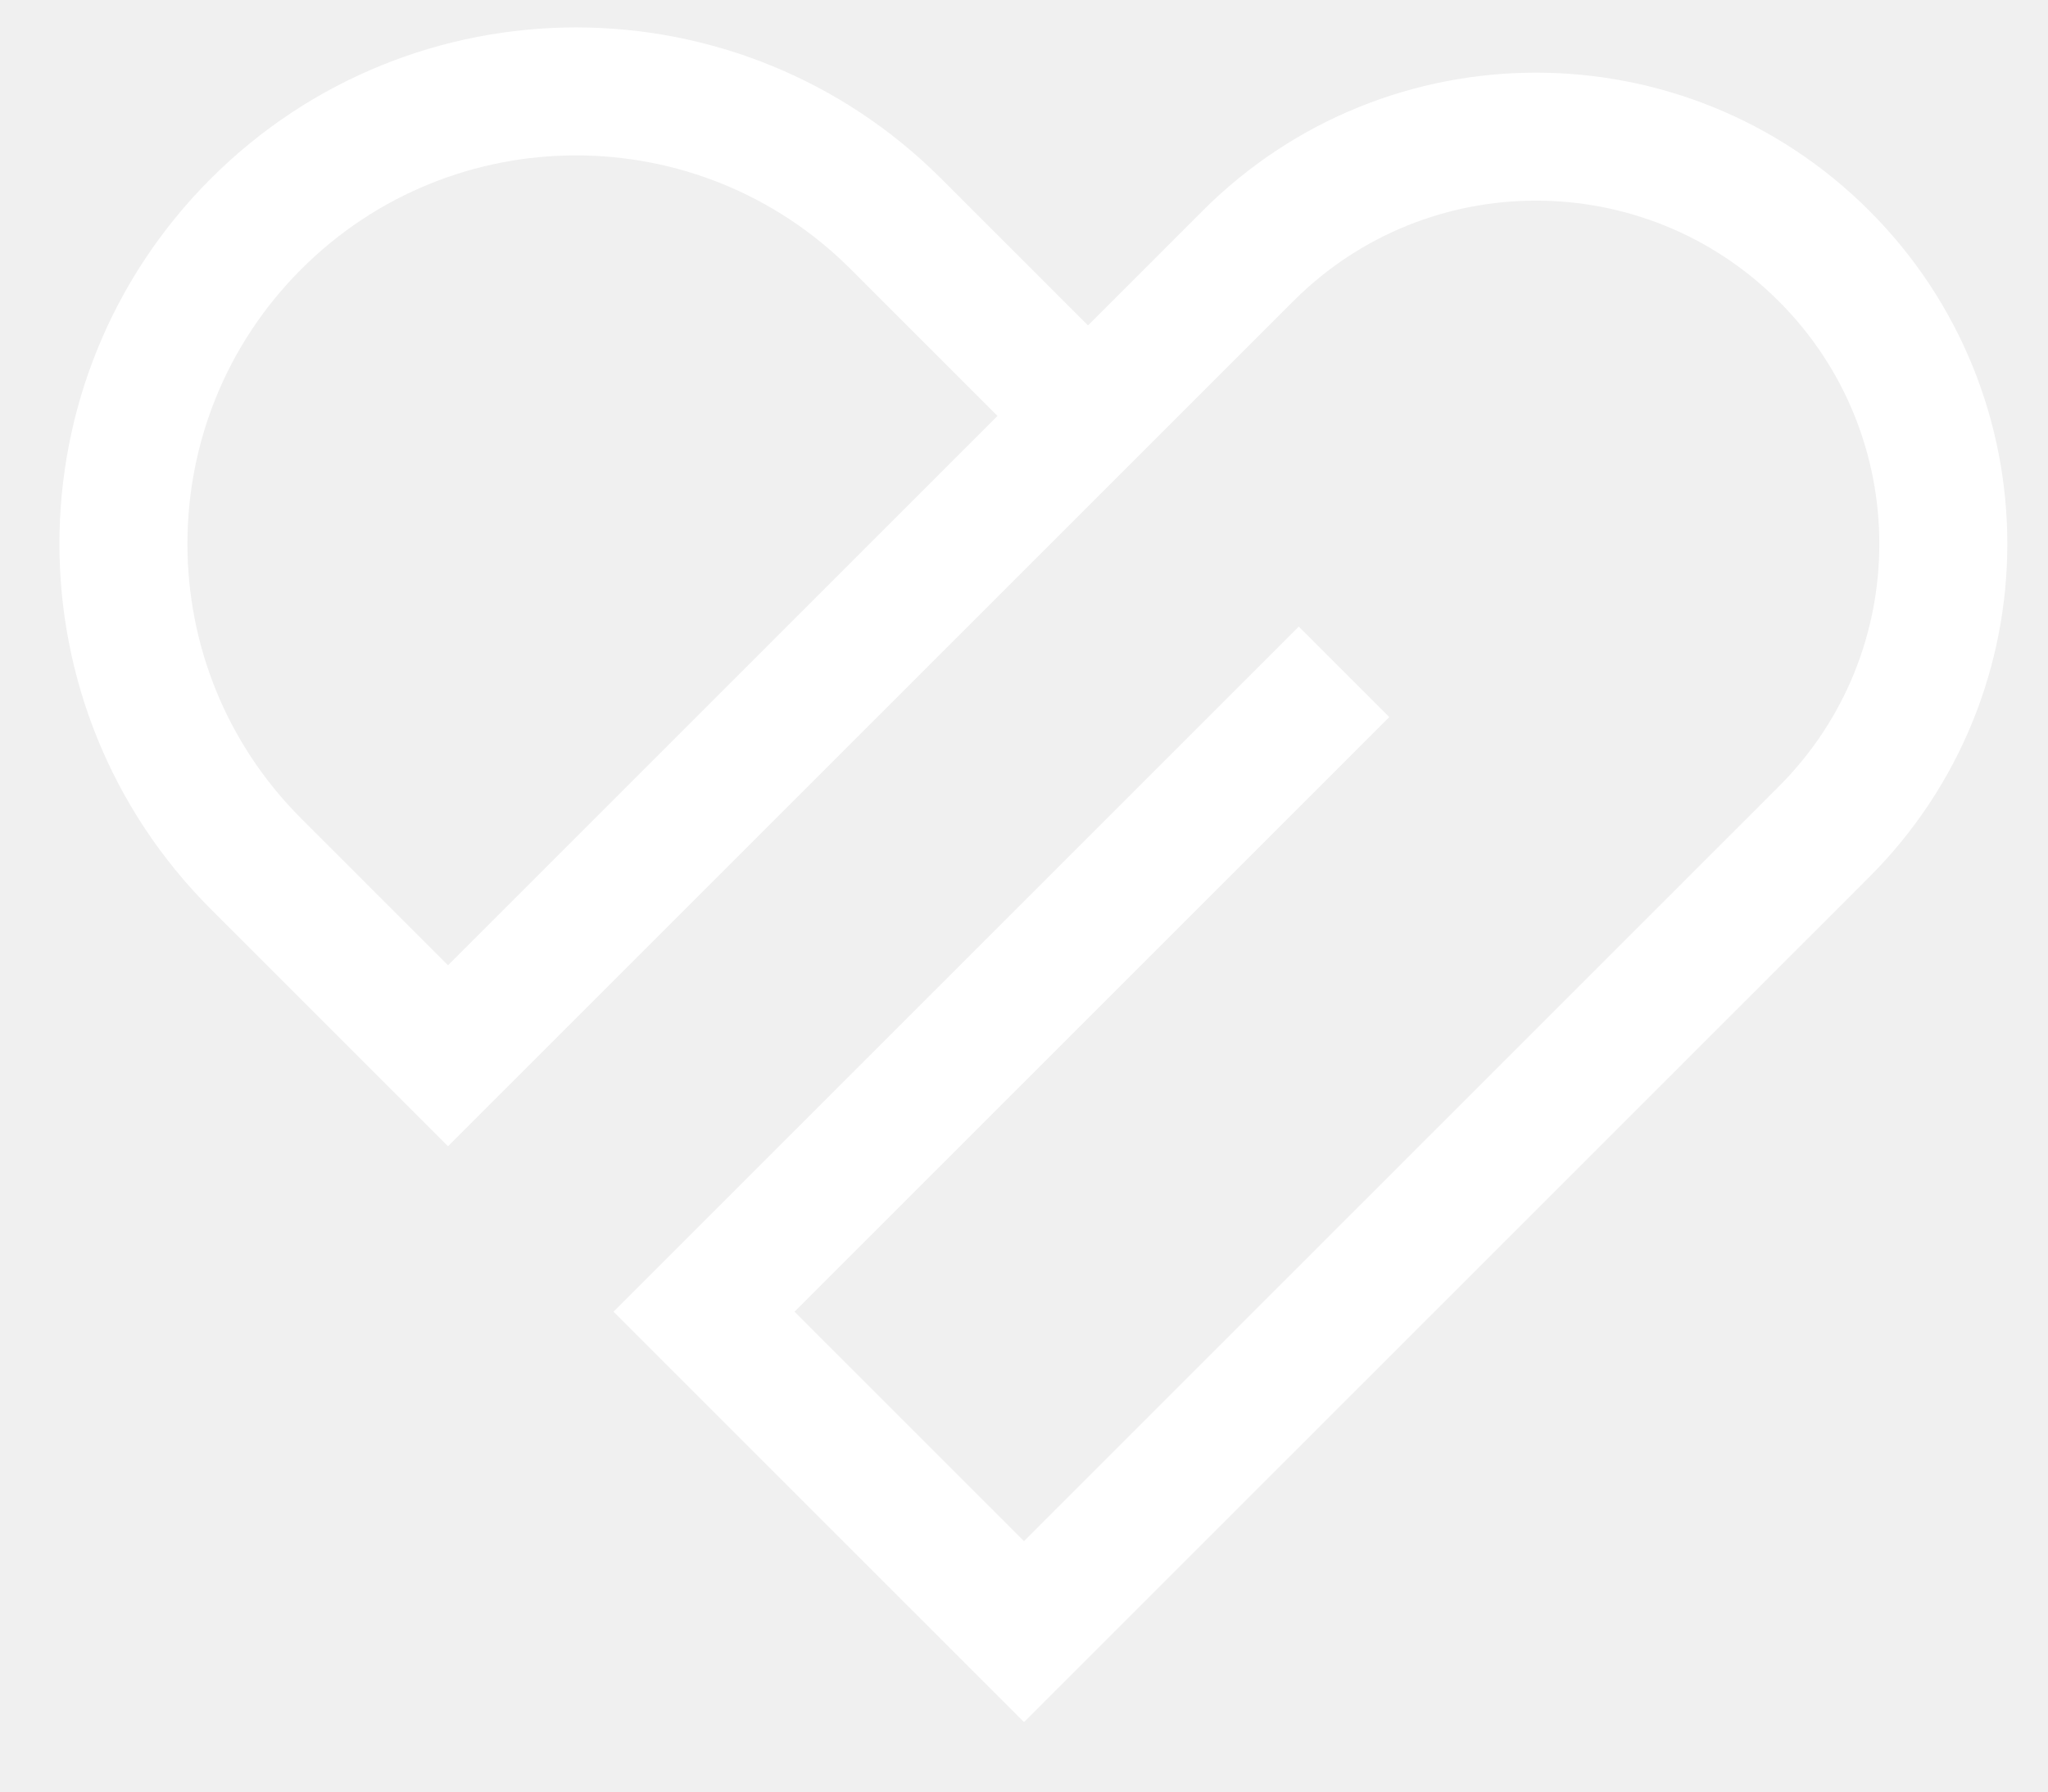
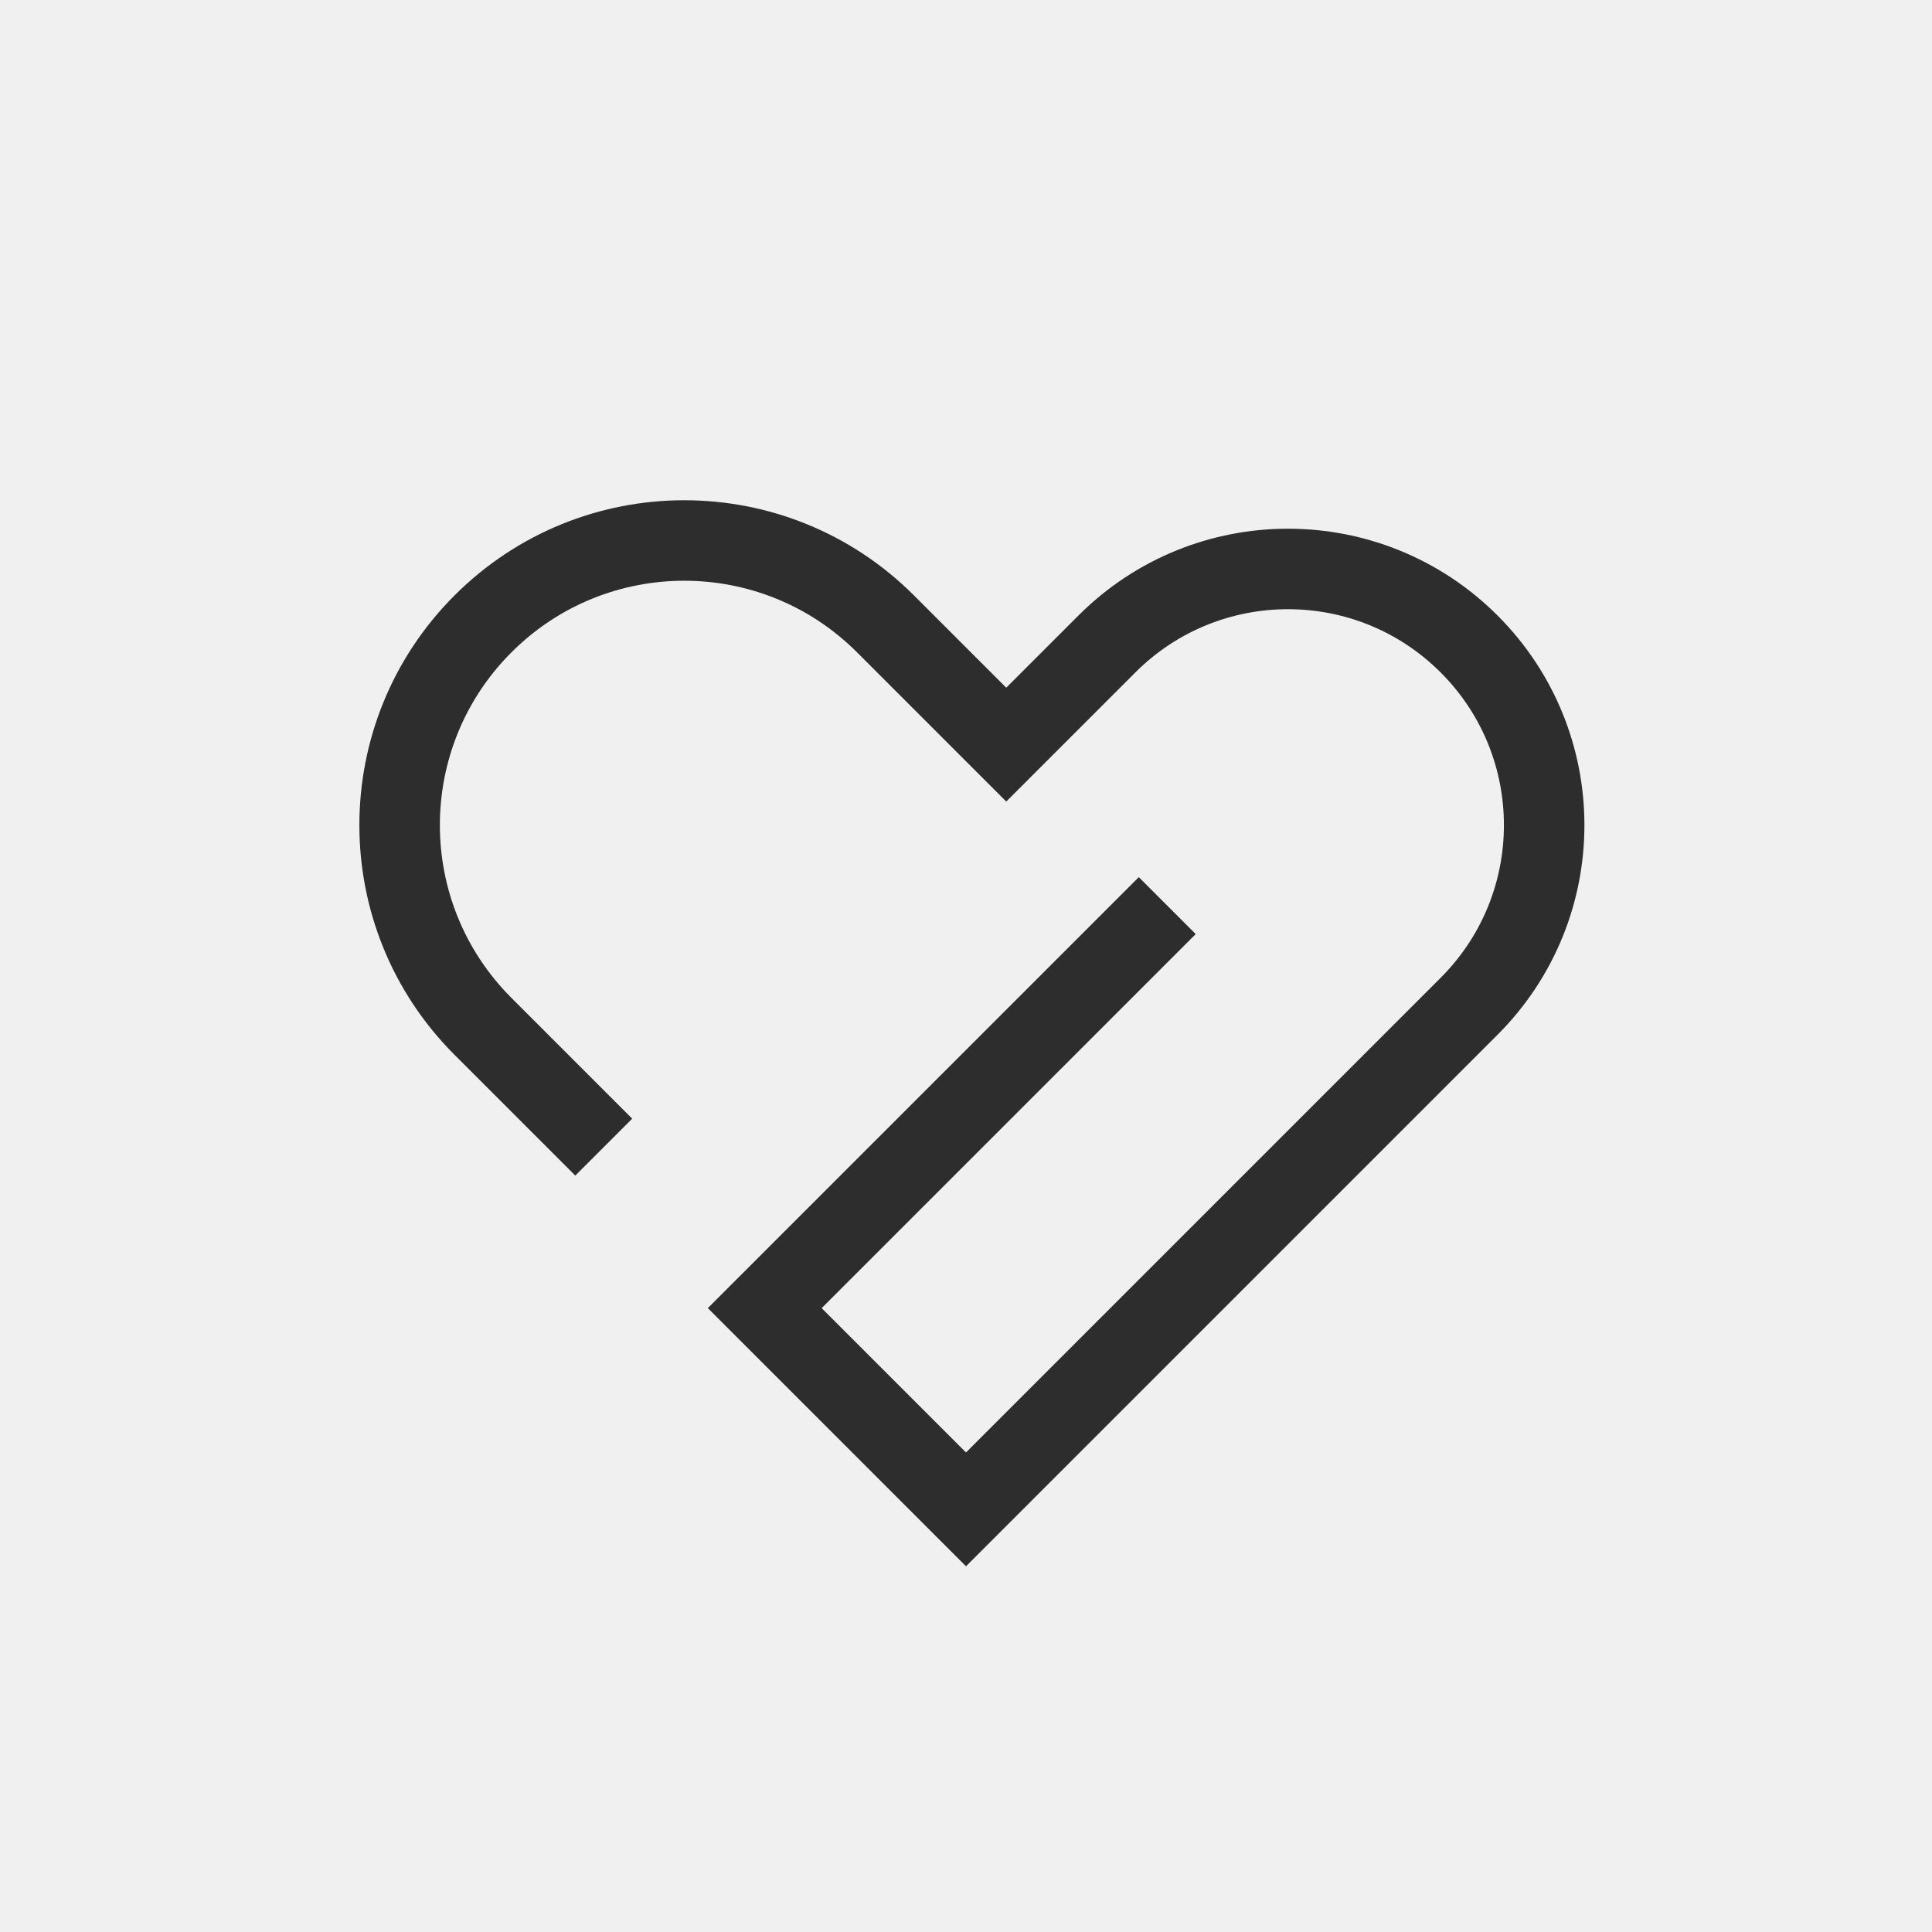
- <svg xmlns="http://www.w3.org/2000/svg" width="16" height="14" viewBox="0 0 16 14" fill="none">
-   <path d="M8.5 3.25L9.75 2C10.993 0.757 13.007 0.757 14.25 2V2C15.493 3.243 15.493 5.257 14.25 6.5L8 12.75L5.5 10.25L10.5 5.25M8.5 3.25L3.5 8.25L2 6.75C0.619 5.369 0.619 3.131 2 1.75V1.75C3.381 0.369 5.619 0.369 7 1.75L8.5 3.25Z" stroke="white" />
+ <svg xmlns="http://www.w3.org/2000/svg" width="24" height="24" viewBox="0 0 24 24" fill="none">
+   <path d="M7.5 14.25L6 12.75C4.619 11.369 4.619 9.131 6 7.75V7.75C7.381 6.369 9.619 6.369 11 7.75L12.5 9.25L13.75 8C14.993 6.757 17.007 6.757 18.25 8V8C19.493 9.243 19.493 11.257 18.25 12.5L12 18.75L9.5 16.25L14.5 11.25" stroke="#2D2D2D" />
</svg>
